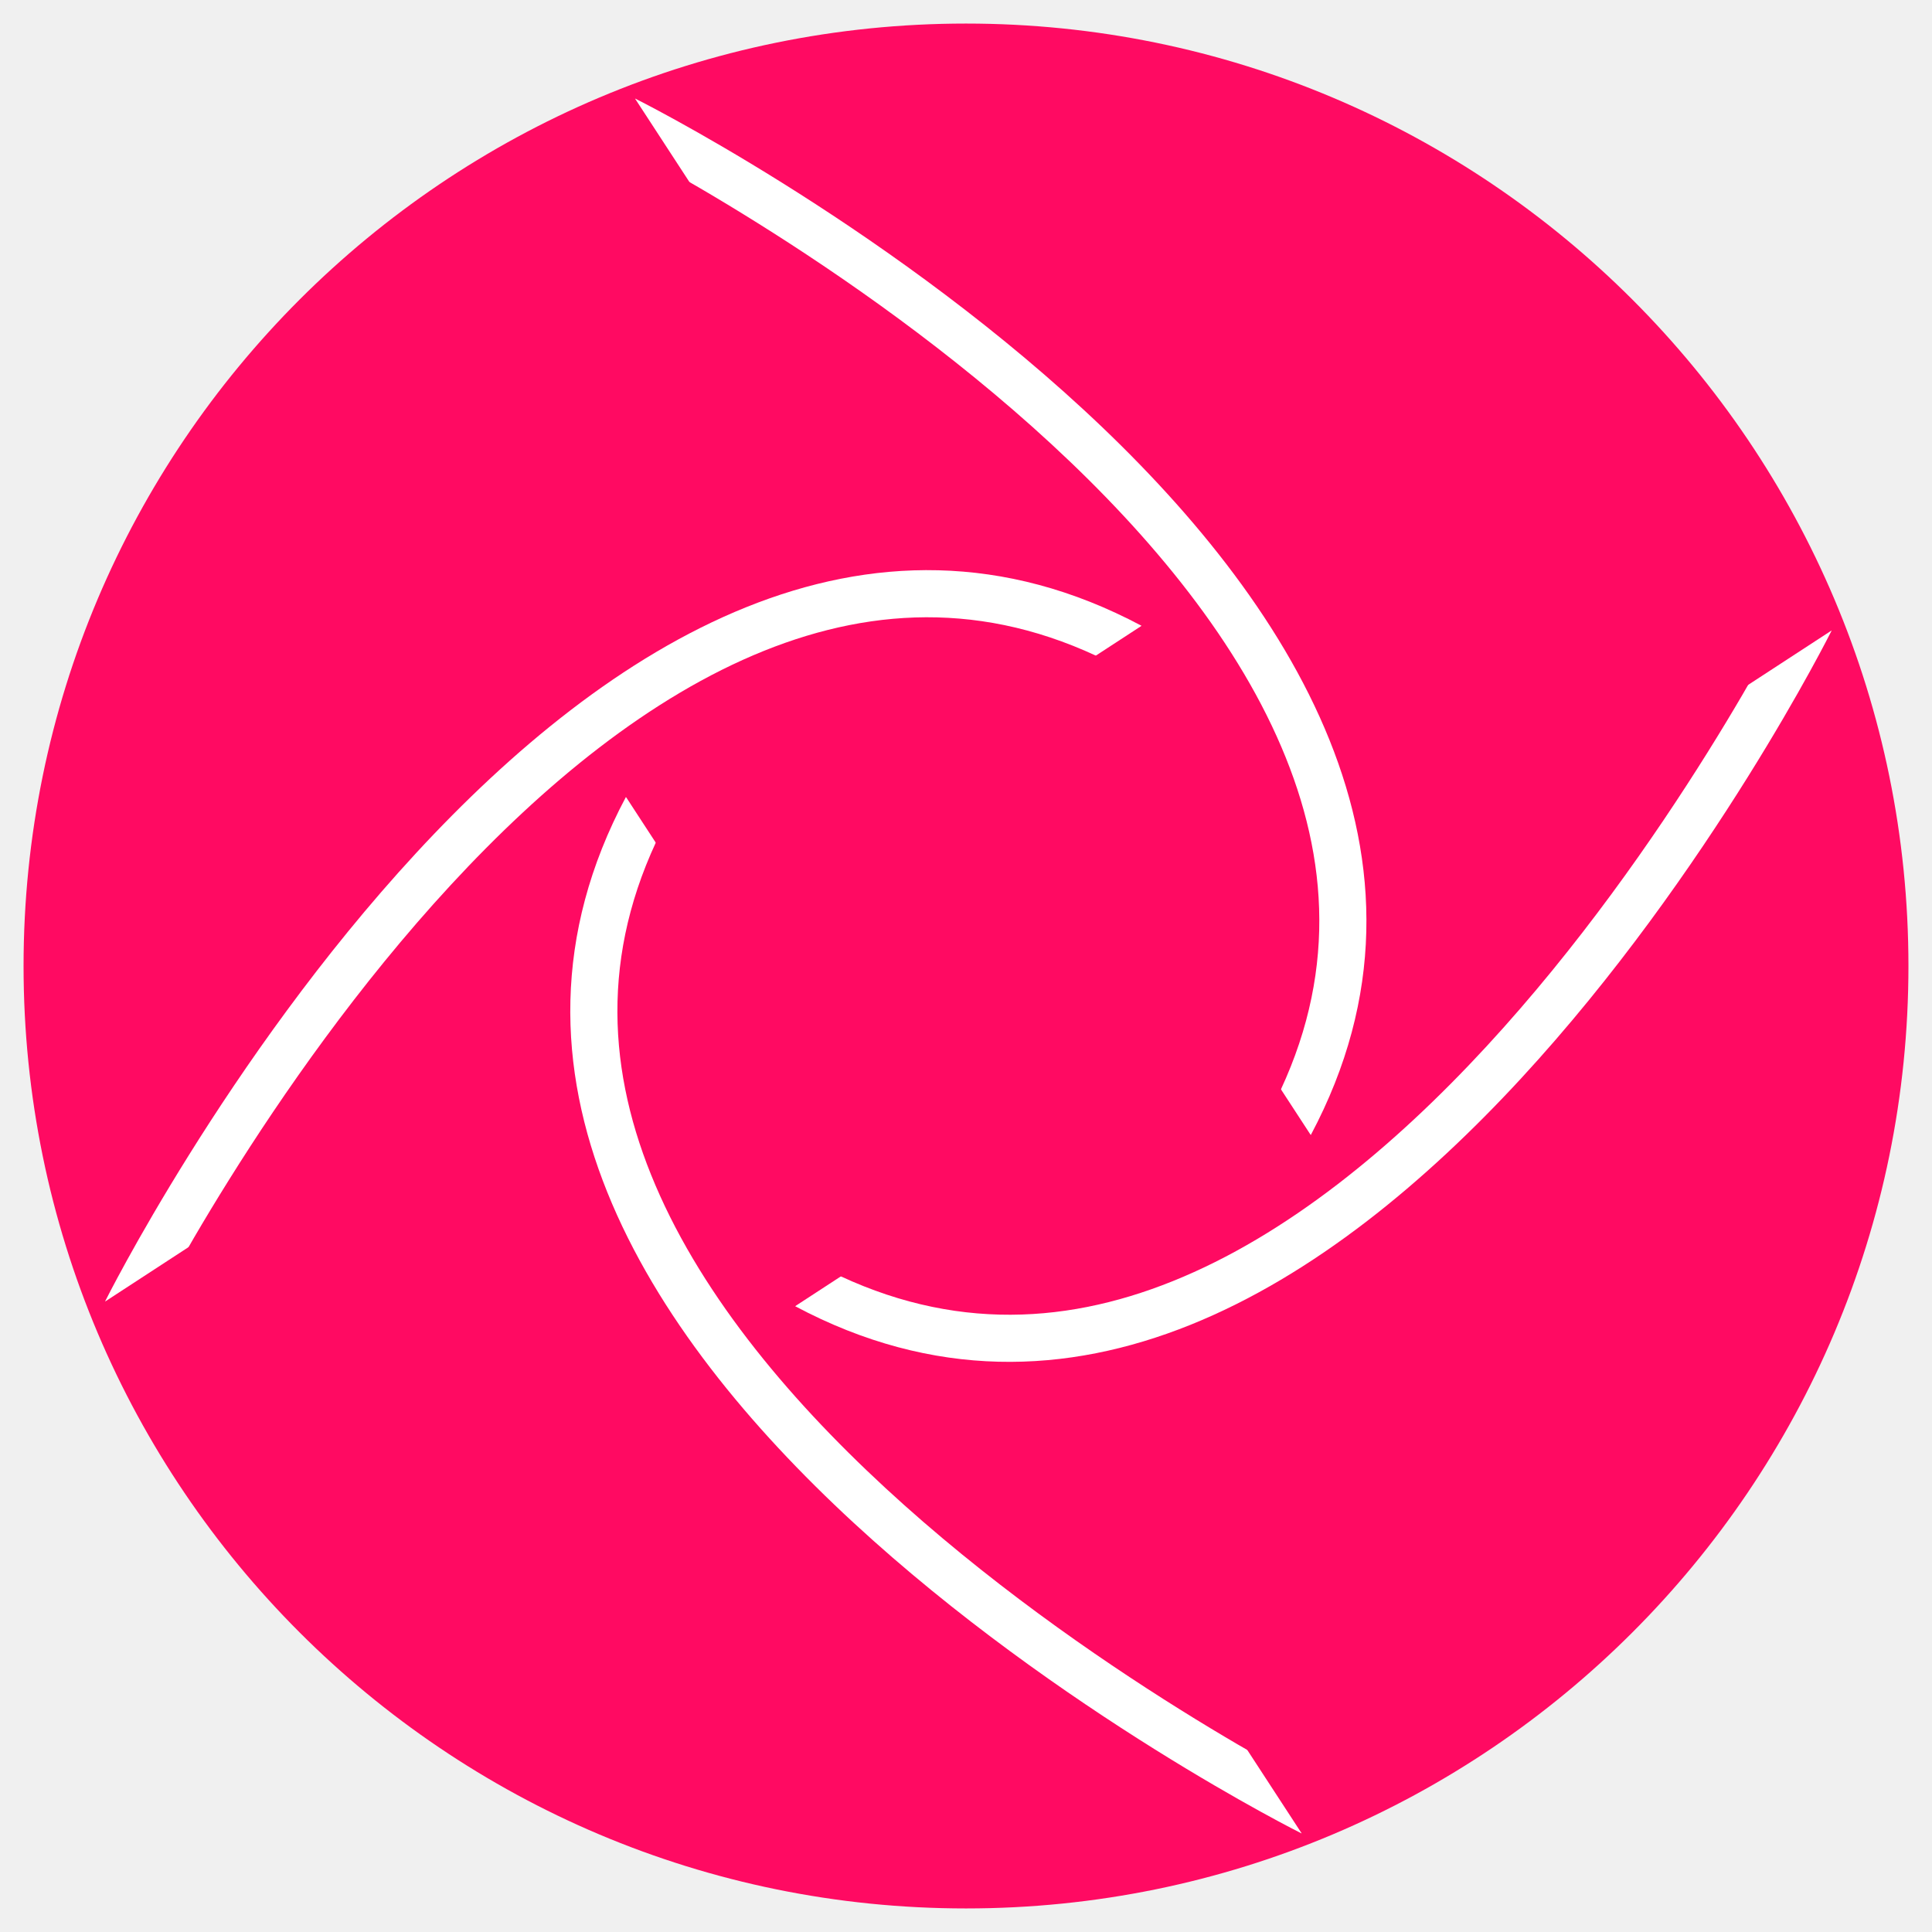
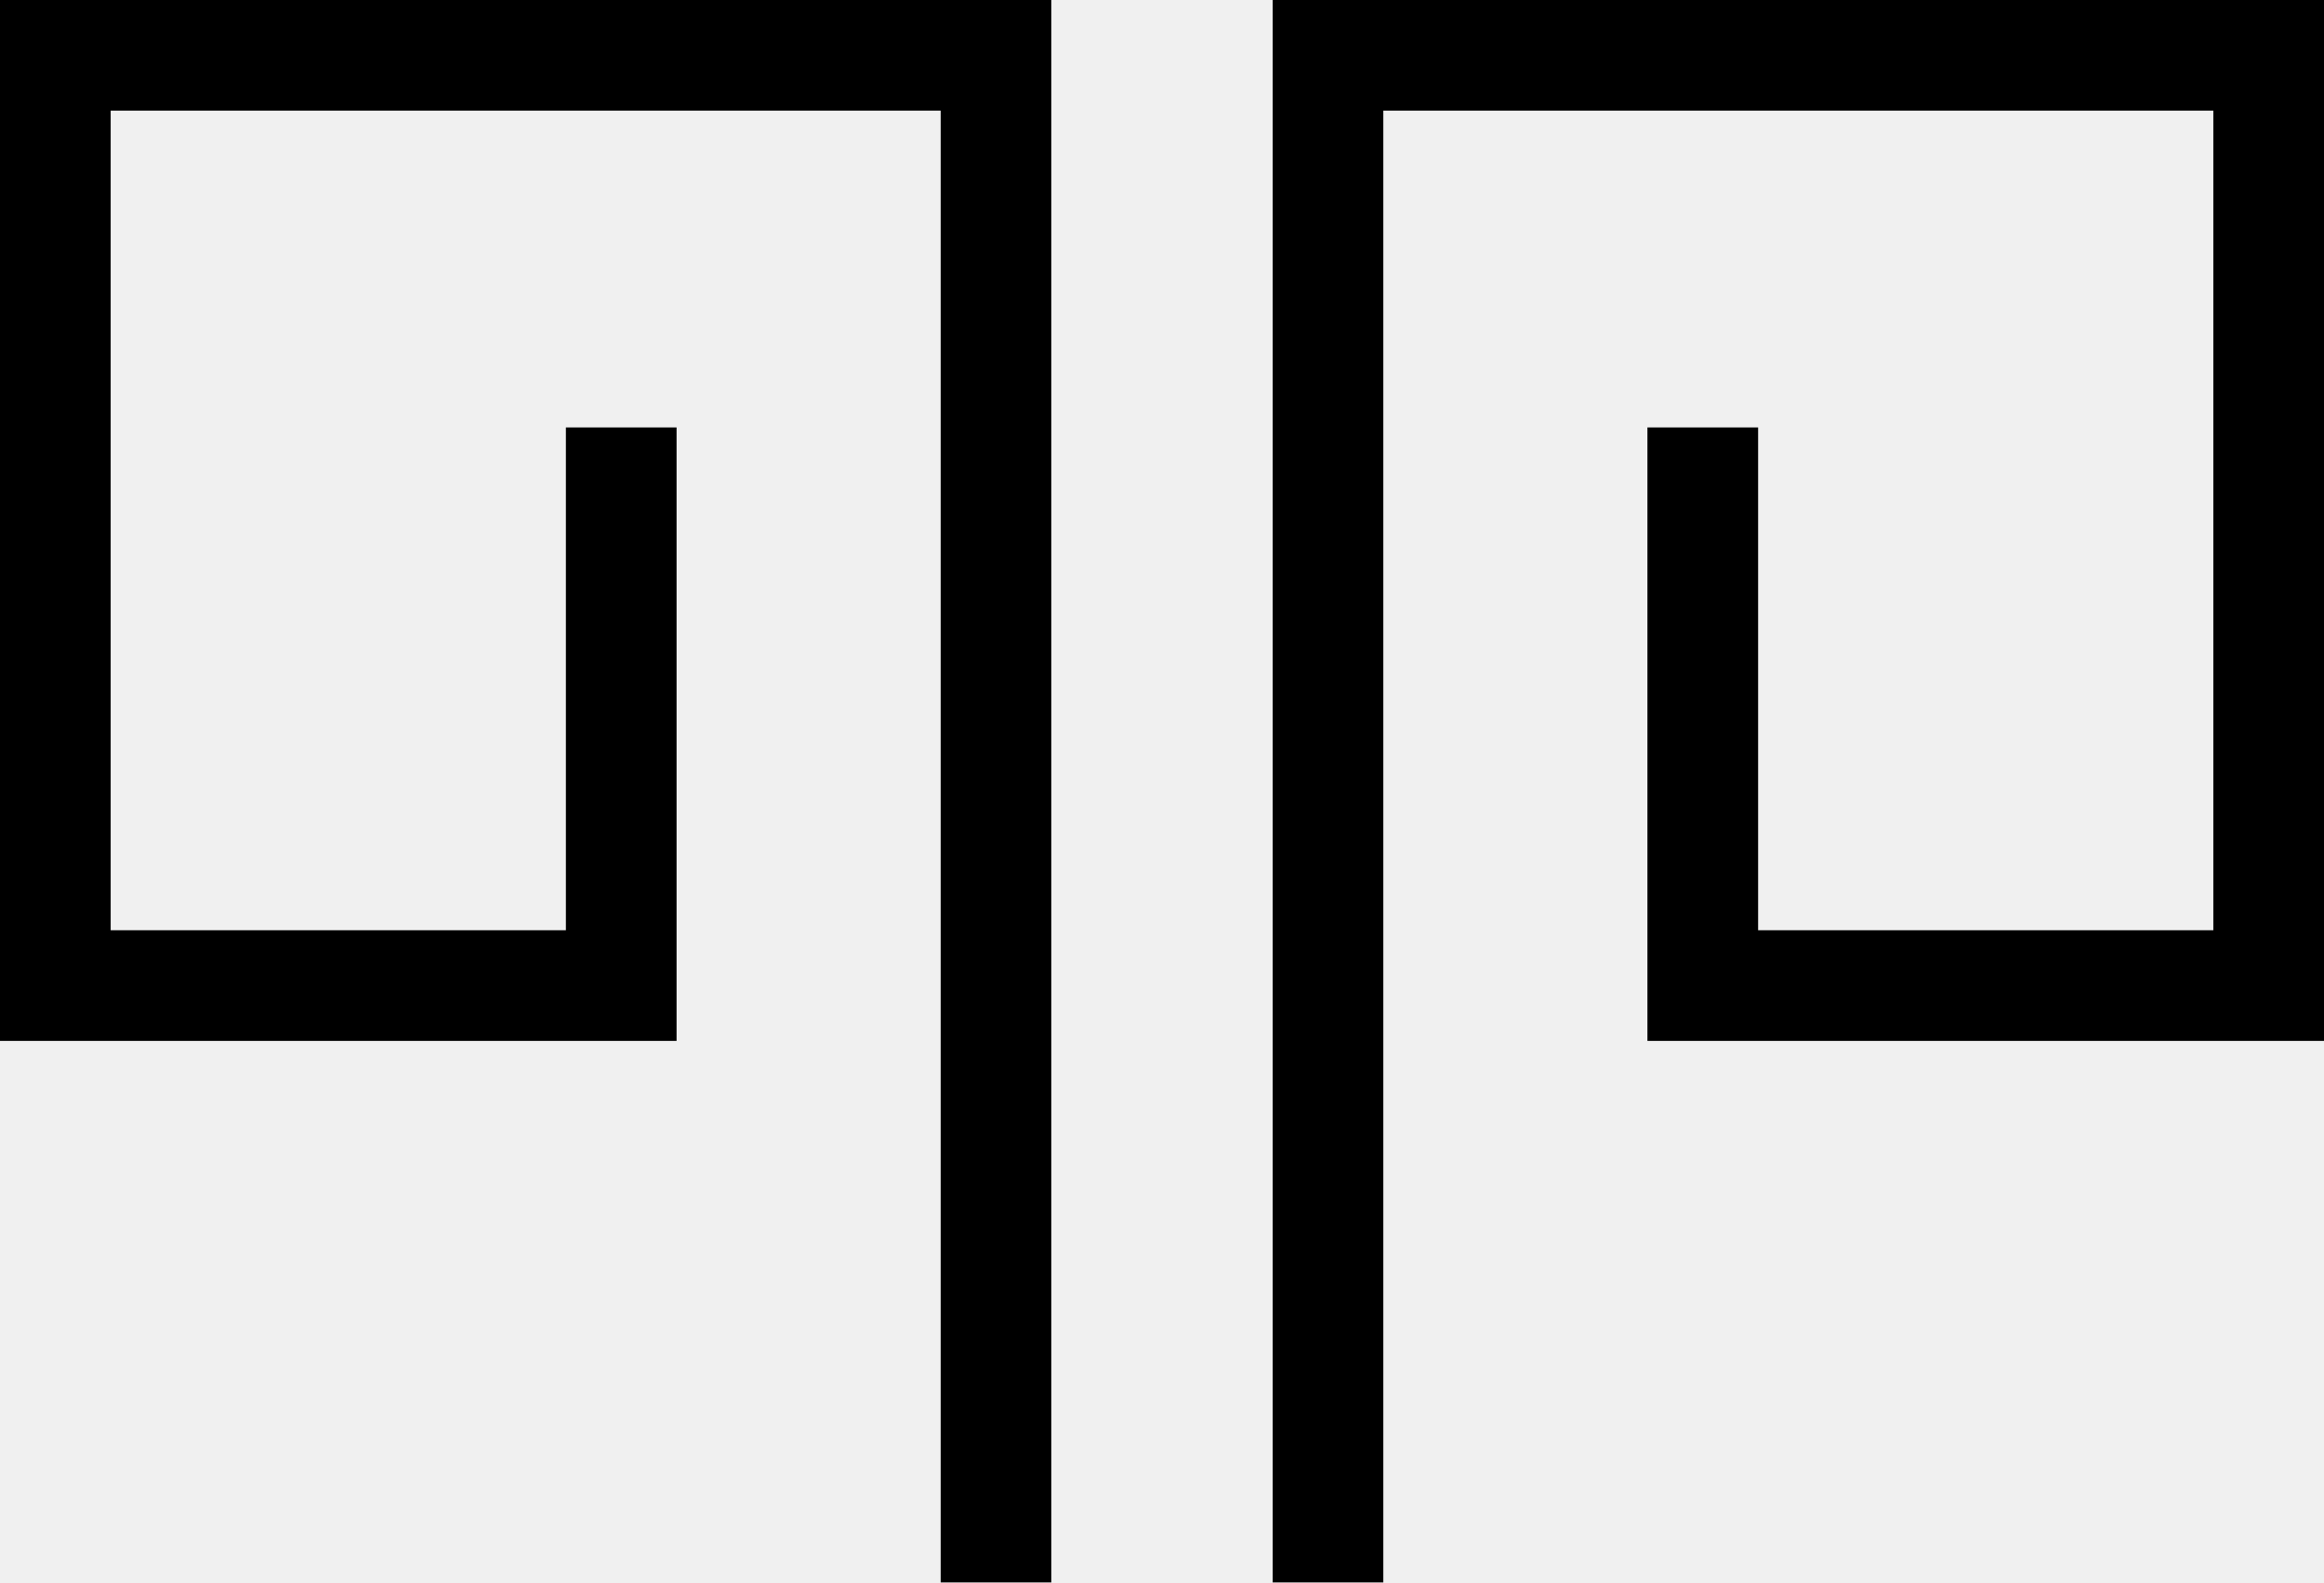
- <svg xmlns="http://www.w3.org/2000/svg" fill="none" height="82" viewBox="0 0 82 82" width="82">
-   <mask id="a" fill="#fff">
-     <path clip-rule="evenodd" d="m55.25 77.82s-41.184-20.528-28.683-43.996z" fill="#fff" fill-rule="evenodd" />
-   </mask>
-   <mask id="b" fill="#fff">
-     <path clip-rule="evenodd" d="m4.456 55.244s20.528-41.184 43.996-28.683z" fill="#fff" fill-rule="evenodd" />
-   </mask>
-   <mask id="c" fill="#fff">
-     <path clip-rule="evenodd" d="m26.95 4.18s41.184 20.528 28.683 43.996z" fill="#fff" fill-rule="evenodd" />
-   </mask>
-   <mask id="d" fill="#fff">
-     <path clip-rule="evenodd" d="m77.744 26.756s-20.528 41.184-43.996 28.683z" fill="#fff" fill-rule="evenodd" />
-   </mask>
-   <rect fill="#ff0a62" height="80" rx="40" width="80" x="1" y="1" />
-   <g fill="#fff">
-     <path d="m55.25 77.82c.892-1.79.892-1.79.893-1.79-0-0-0-0-0-0-.001-0-.002-.001-.004-.002-.004-.002-.01-.005-.018-.009-.017-.009-.044-.022-.08-.04-.072-.037-.181-.093-.324-.168-.286-.15-.71-.375-1.247-.671-1.075-.592-2.603-1.467-4.4-2.591-3.603-2.252-8.249-5.477-12.493-9.396-4.263-3.937-8.001-8.465-9.947-13.301-1.915-4.756-2.107-9.814.702-15.088l-3.53-1.881c-3.441 6.46-3.174 12.769-.883 18.462 2.26 5.614 6.473 10.617 10.944 14.746 4.489 4.146 9.358 7.52 13.087 9.85 1.868 1.168 3.461 2.08 4.589 2.702.565.311 1.014.55 1.325.712.155.081.276.143.359.186.042.021.074.038.096.049.011.006.02.01.026.013.003.002.006.003.008.004.001.001.002.001.002.001.001 0.0.002.001.894-1.789z" mask="url(#a)" />
-     <path d="m4.456 55.244c1.79.892 1.79.893 1.79.893 0-0.0 0-0.0 0-0.0 0-.001.001-.002.002-.004.002-.004.005-.01.009-.018.009-.017.022-.044.04-.08.037-.072.093-.181.168-.324.15-.286.375-.71.671-1.247.592-1.075 1.467-2.603 2.591-4.4 2.252-3.603 5.477-8.249 9.397-12.493 3.936-4.262 8.465-8.001 13.301-9.947 4.756-1.914 9.814-2.107 15.088.702l1.881-3.53c-6.46-3.441-12.769-3.174-18.462-.883-5.614 2.26-10.617 6.473-14.746 10.944-4.146 4.489-7.52 9.358-9.85 13.087-1.168 1.868-2.08 3.461-2.702 4.589-.311.565-.55 1.014-.712 1.325-.081.155-.143.276-.186.359-.021.042-.038.074-.049.096-.006.011-.01.02-.013.026-.002.003-.003.006-.004.008-0.0.001-.001.002-.001.003-0.0.001-.001.002 1.789.894z" mask="url(#b)" />
-     <path d="m26.95 4.18c-.892 1.79-.892 1.79-.893 1.79 0.0 0.0 0.0 0.0 0.0 0.0.001 0.0.002.001.004.002.004.002.01.005.018.009.017.009.044.022.08.04.072.037.181.093.324.168.286.15.71.375 1.247.671 1.075.592 2.603 1.467 4.4 2.591 3.603 2.252 8.249 5.477 12.493 9.397 4.262 3.936 8.001 8.465 9.947 13.301 1.915 4.756 2.107 9.814-.702 15.088l3.53 1.881c3.441-6.46 3.174-12.769.883-18.462-2.26-5.614-6.473-10.617-10.944-14.746-4.489-4.146-9.358-7.52-13.087-9.85-1.869-1.168-3.461-2.08-4.589-2.702-.565-.311-1.014-.55-1.325-.712-.155-.081-.276-.143-.359-.186-.042-.021-.074-.038-.096-.049-.011-.006-.02-.01-.026-.013-.003-.002-.006-.003-.008-.004-.001-0-.002-.001-.002-.001-.001-0-.002-.001-.894 1.789z" mask="url(#c)" />
-     <path d="m77.744 26.756c-1.79-.892-1.79-.892-1.79-.893-0.0 0 0 0-0.0 0-0.0.001-.001.002-.002.004-.002.004-.005.01-.009.018-.009.017-.022.044-.04.08-.037.072-.093.181-.168.324-.15.286-.375.71-.671 1.247-.592 1.075-1.467 2.603-2.591 4.4-2.252 3.603-5.477 8.249-9.397 12.493-3.936 4.262-8.465 8.001-13.301 9.947-4.756 1.915-9.814 2.107-15.088-.702l-1.881 3.53c6.46 3.441 12.769 3.174 18.462.883 5.614-2.26 10.617-6.473 14.746-10.944 4.146-4.489 7.52-9.358 9.85-13.087 1.168-1.869 2.08-3.461 2.702-4.589.311-.565.55-1.014.712-1.325.081-.155.143-.276.186-.359.021-.042.038-.074.049-.096.006-.011.01-.02.013-.026.002-.003.003-.006.004-.008.001-.001.001-.002.001-.002 0-.001.001-.002-1.789-.894z" mask="url(#d)" />
-   </g>
+ <svg xmlns="http://www.w3.org/2000/svg" width="420" height="286" viewBox="0 0 420 286" fill="none">
+   <path d="M112.27 77.251V178.129H10V10H180V286" stroke="black" stroke-width="20" />
+   <path d="M307.73 77.251V178.129H410V10H240V286" stroke="black" stroke-width="20" />
</svg>
